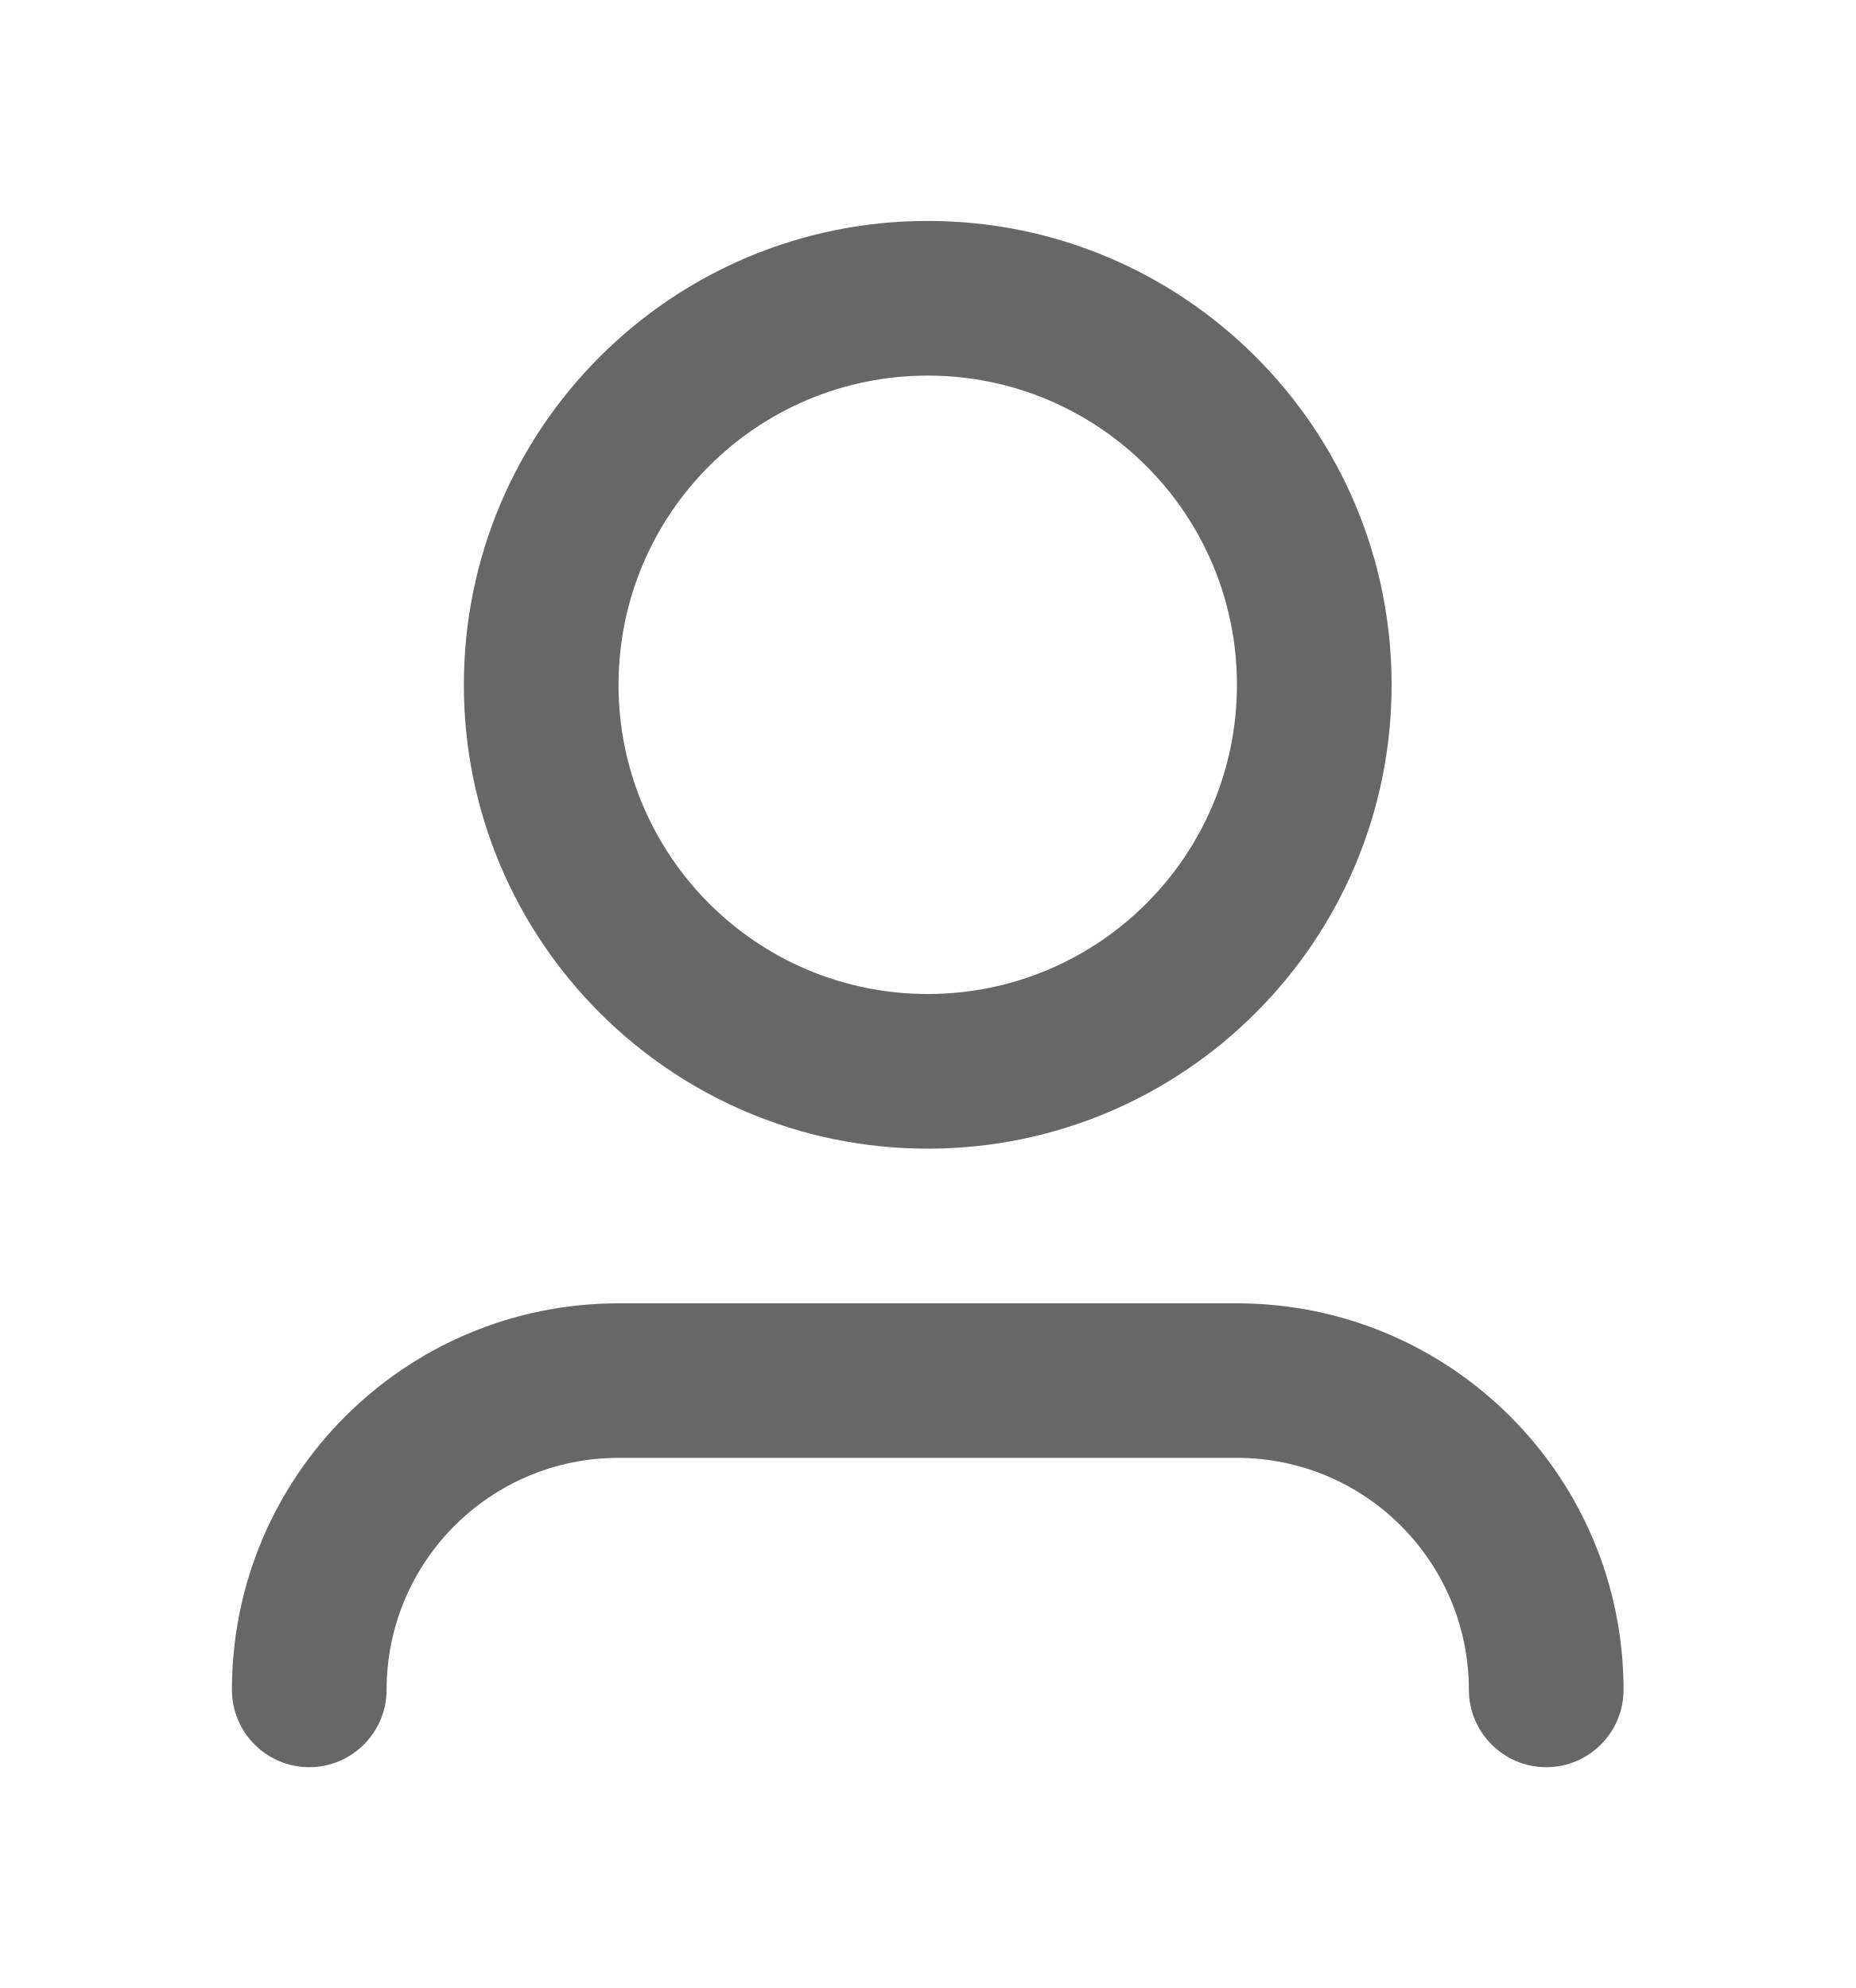
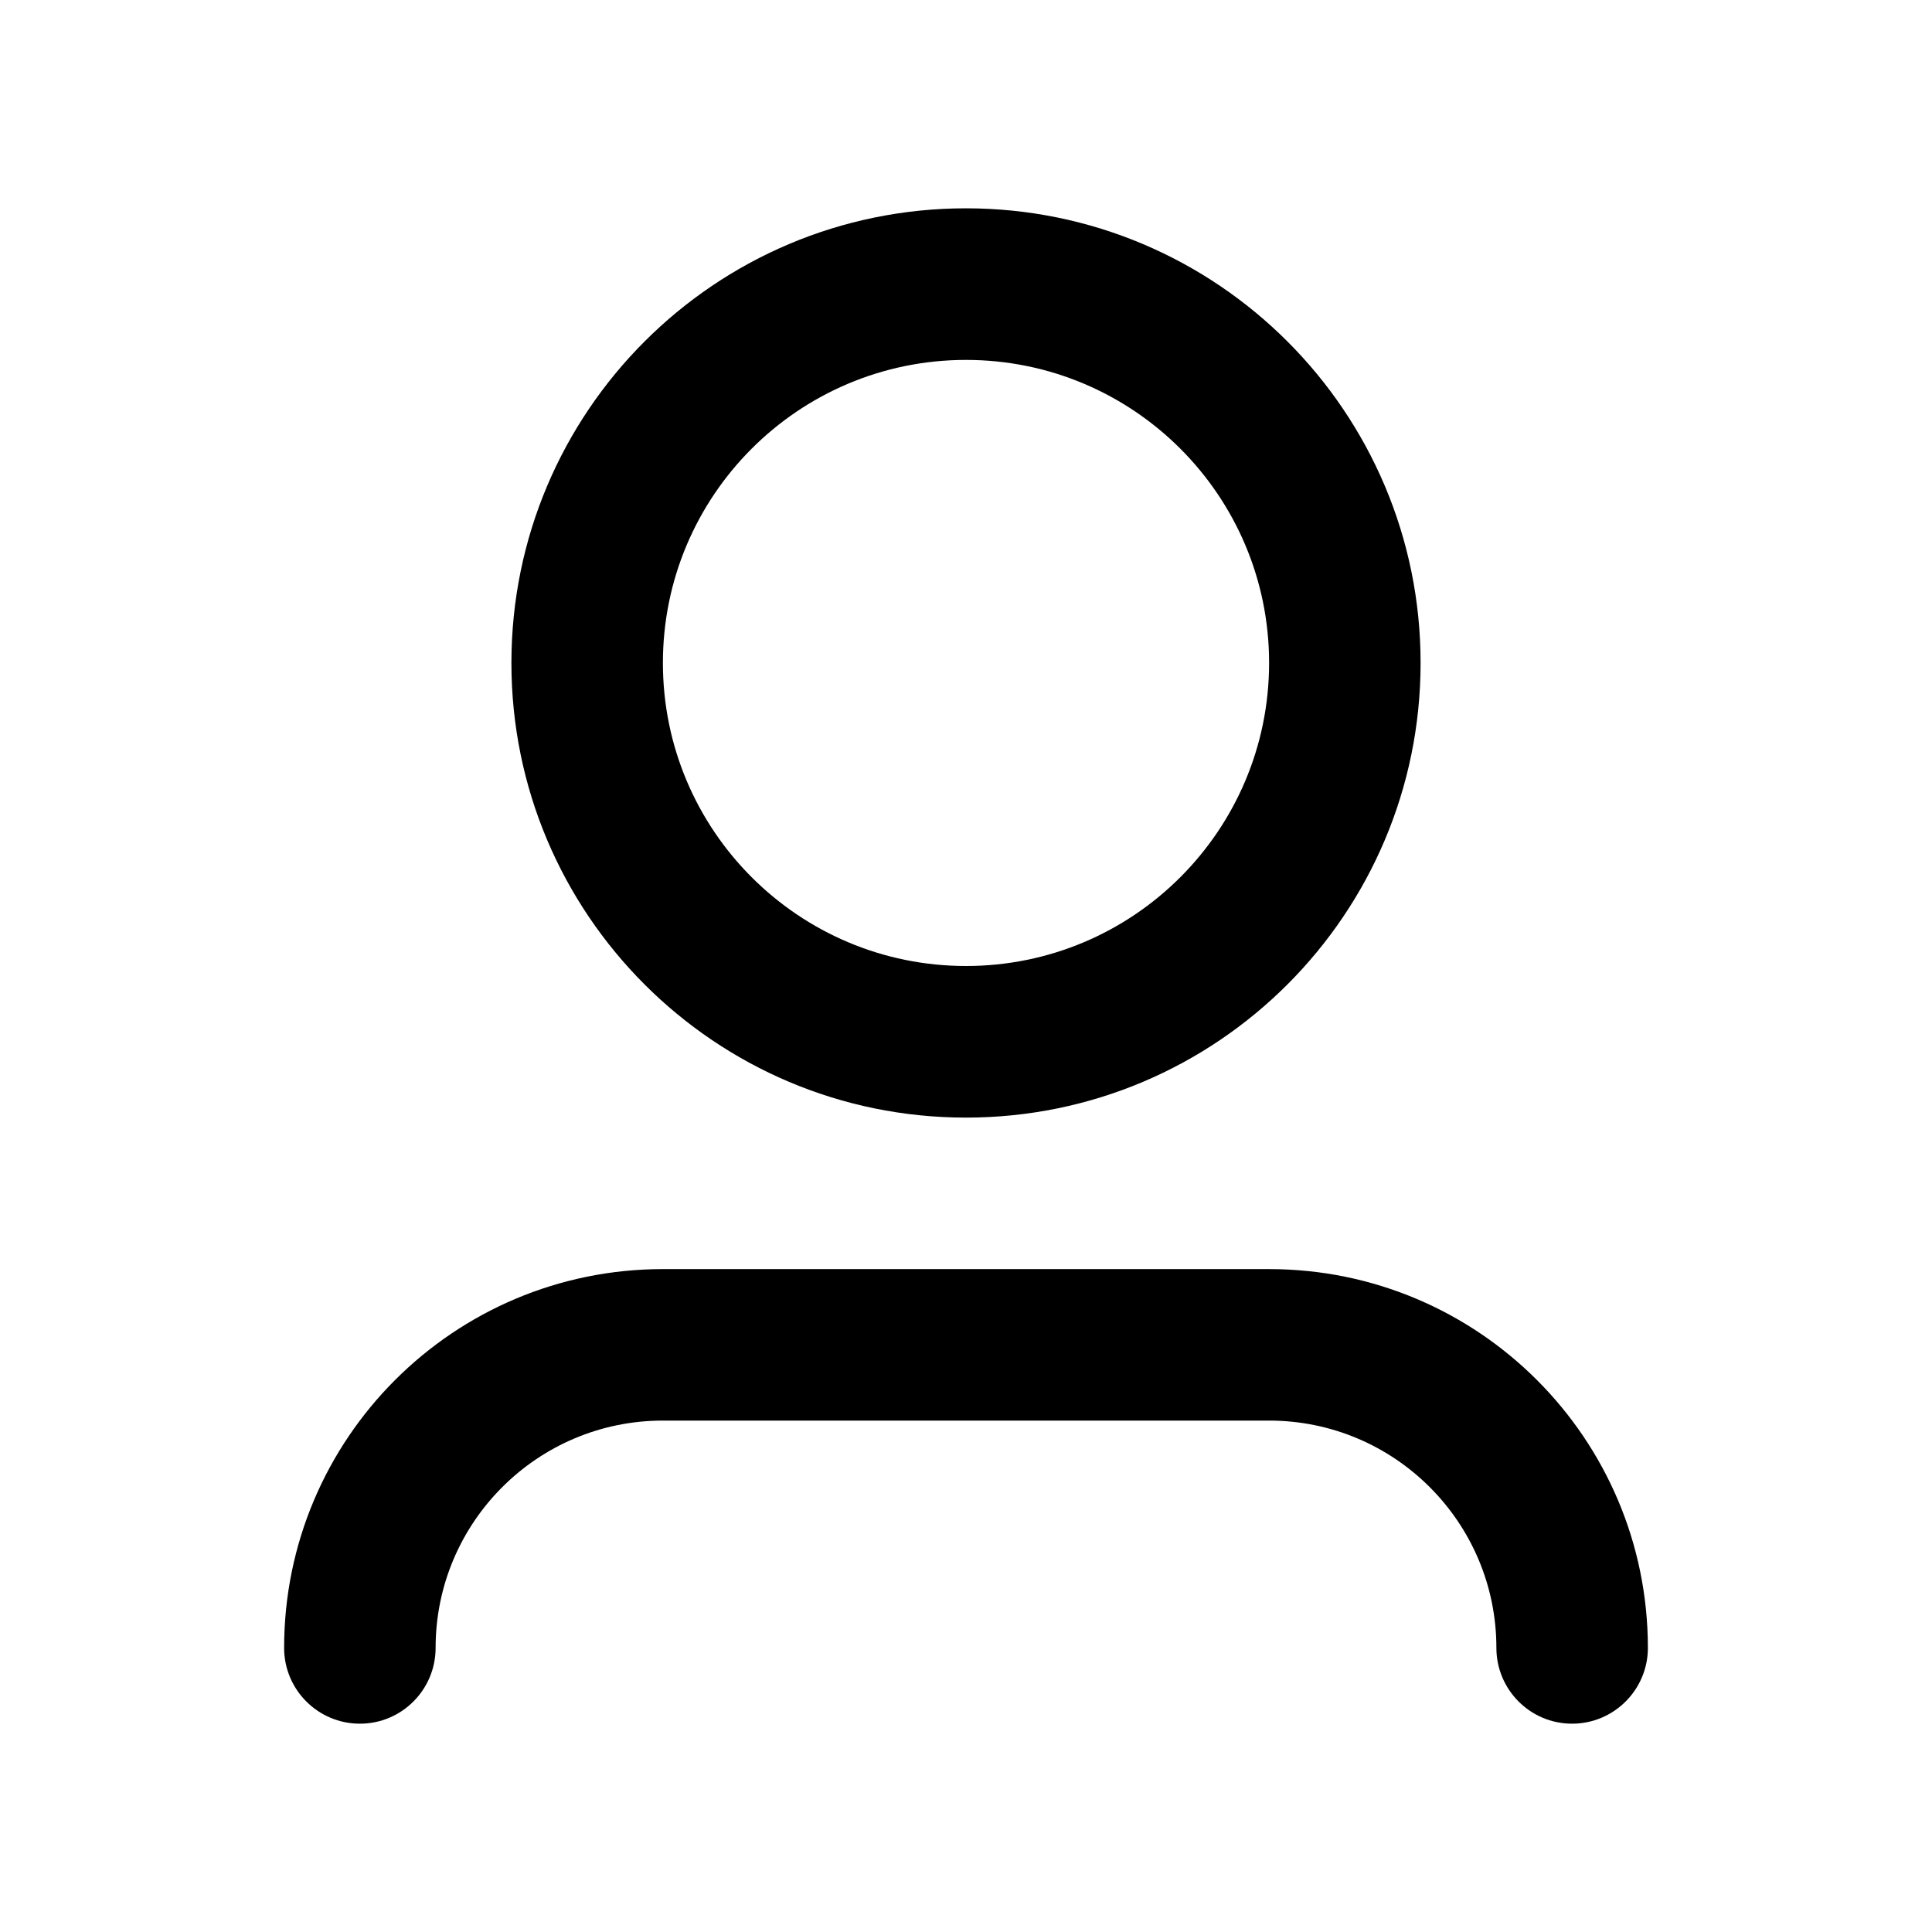
- <svg xmlns="http://www.w3.org/2000/svg" width="14" height="15" viewBox="0 0 14 15" fill="none">
-   <path d="M7 2.834C5.711 2.834 4.667 3.878 4.667 5.167C4.667 6.456 5.711 7.5 7 7.5C8.289 7.5 9.333 6.456 9.333 5.167C9.333 3.878 8.289 2.834 7 2.834ZM3.5 5.167C3.5 3.234 5.067 1.667 7 1.667C8.933 1.667 10.5 3.234 10.5 5.167C10.5 7.1 8.933 8.667 7 8.667C5.067 8.667 3.5 7.1 3.5 5.167ZM4.667 11C3.7 11 2.917 11.784 2.917 12.75C2.917 13.072 2.655 13.334 2.333 13.334C2.011 13.334 1.75 13.072 1.75 12.75C1.75 11.139 3.056 9.834 4.667 9.834H9.333C10.944 9.834 12.25 11.139 12.25 12.75C12.25 13.072 11.989 13.334 11.667 13.334C11.345 13.334 11.083 13.072 11.083 12.75C11.083 11.784 10.3 11 9.333 11H4.667Z" fill="#676767" />
+ <svg xmlns="http://www.w3.org/2000/svg" width="17" height="17" viewBox="0 0 17 17" fill="none">
+   <path d="M8.5 3.167C7.027 3.167 5.833 4.361 5.833 5.833C5.833 7.306 7.027 8.5 8.5 8.5C9.973 8.5 11.167 7.306 11.167 5.833C11.167 4.361 9.973 3.167 8.5 3.167ZM4.5 5.833C4.5 3.624 6.291 1.833 8.5 1.833C10.709 1.833 12.5 3.624 12.5 5.833C12.5 8.043 10.709 9.834 8.5 9.834C6.291 9.834 4.5 8.043 4.5 5.833ZM5.833 12.5C4.729 12.5 3.833 13.396 3.833 14.5C3.833 14.868 3.535 15.167 3.167 15.167C2.798 15.167 2.5 14.868 2.5 14.5C2.5 12.659 3.992 11.167 5.833 11.167H11.167C13.008 11.167 14.5 12.659 14.5 14.5C14.5 14.868 14.201 15.167 13.833 15.167C13.465 15.167 13.167 14.868 13.167 14.5C13.167 13.396 12.271 12.5 11.167 12.5H5.833Z" fill="currentColor" />
</svg>
